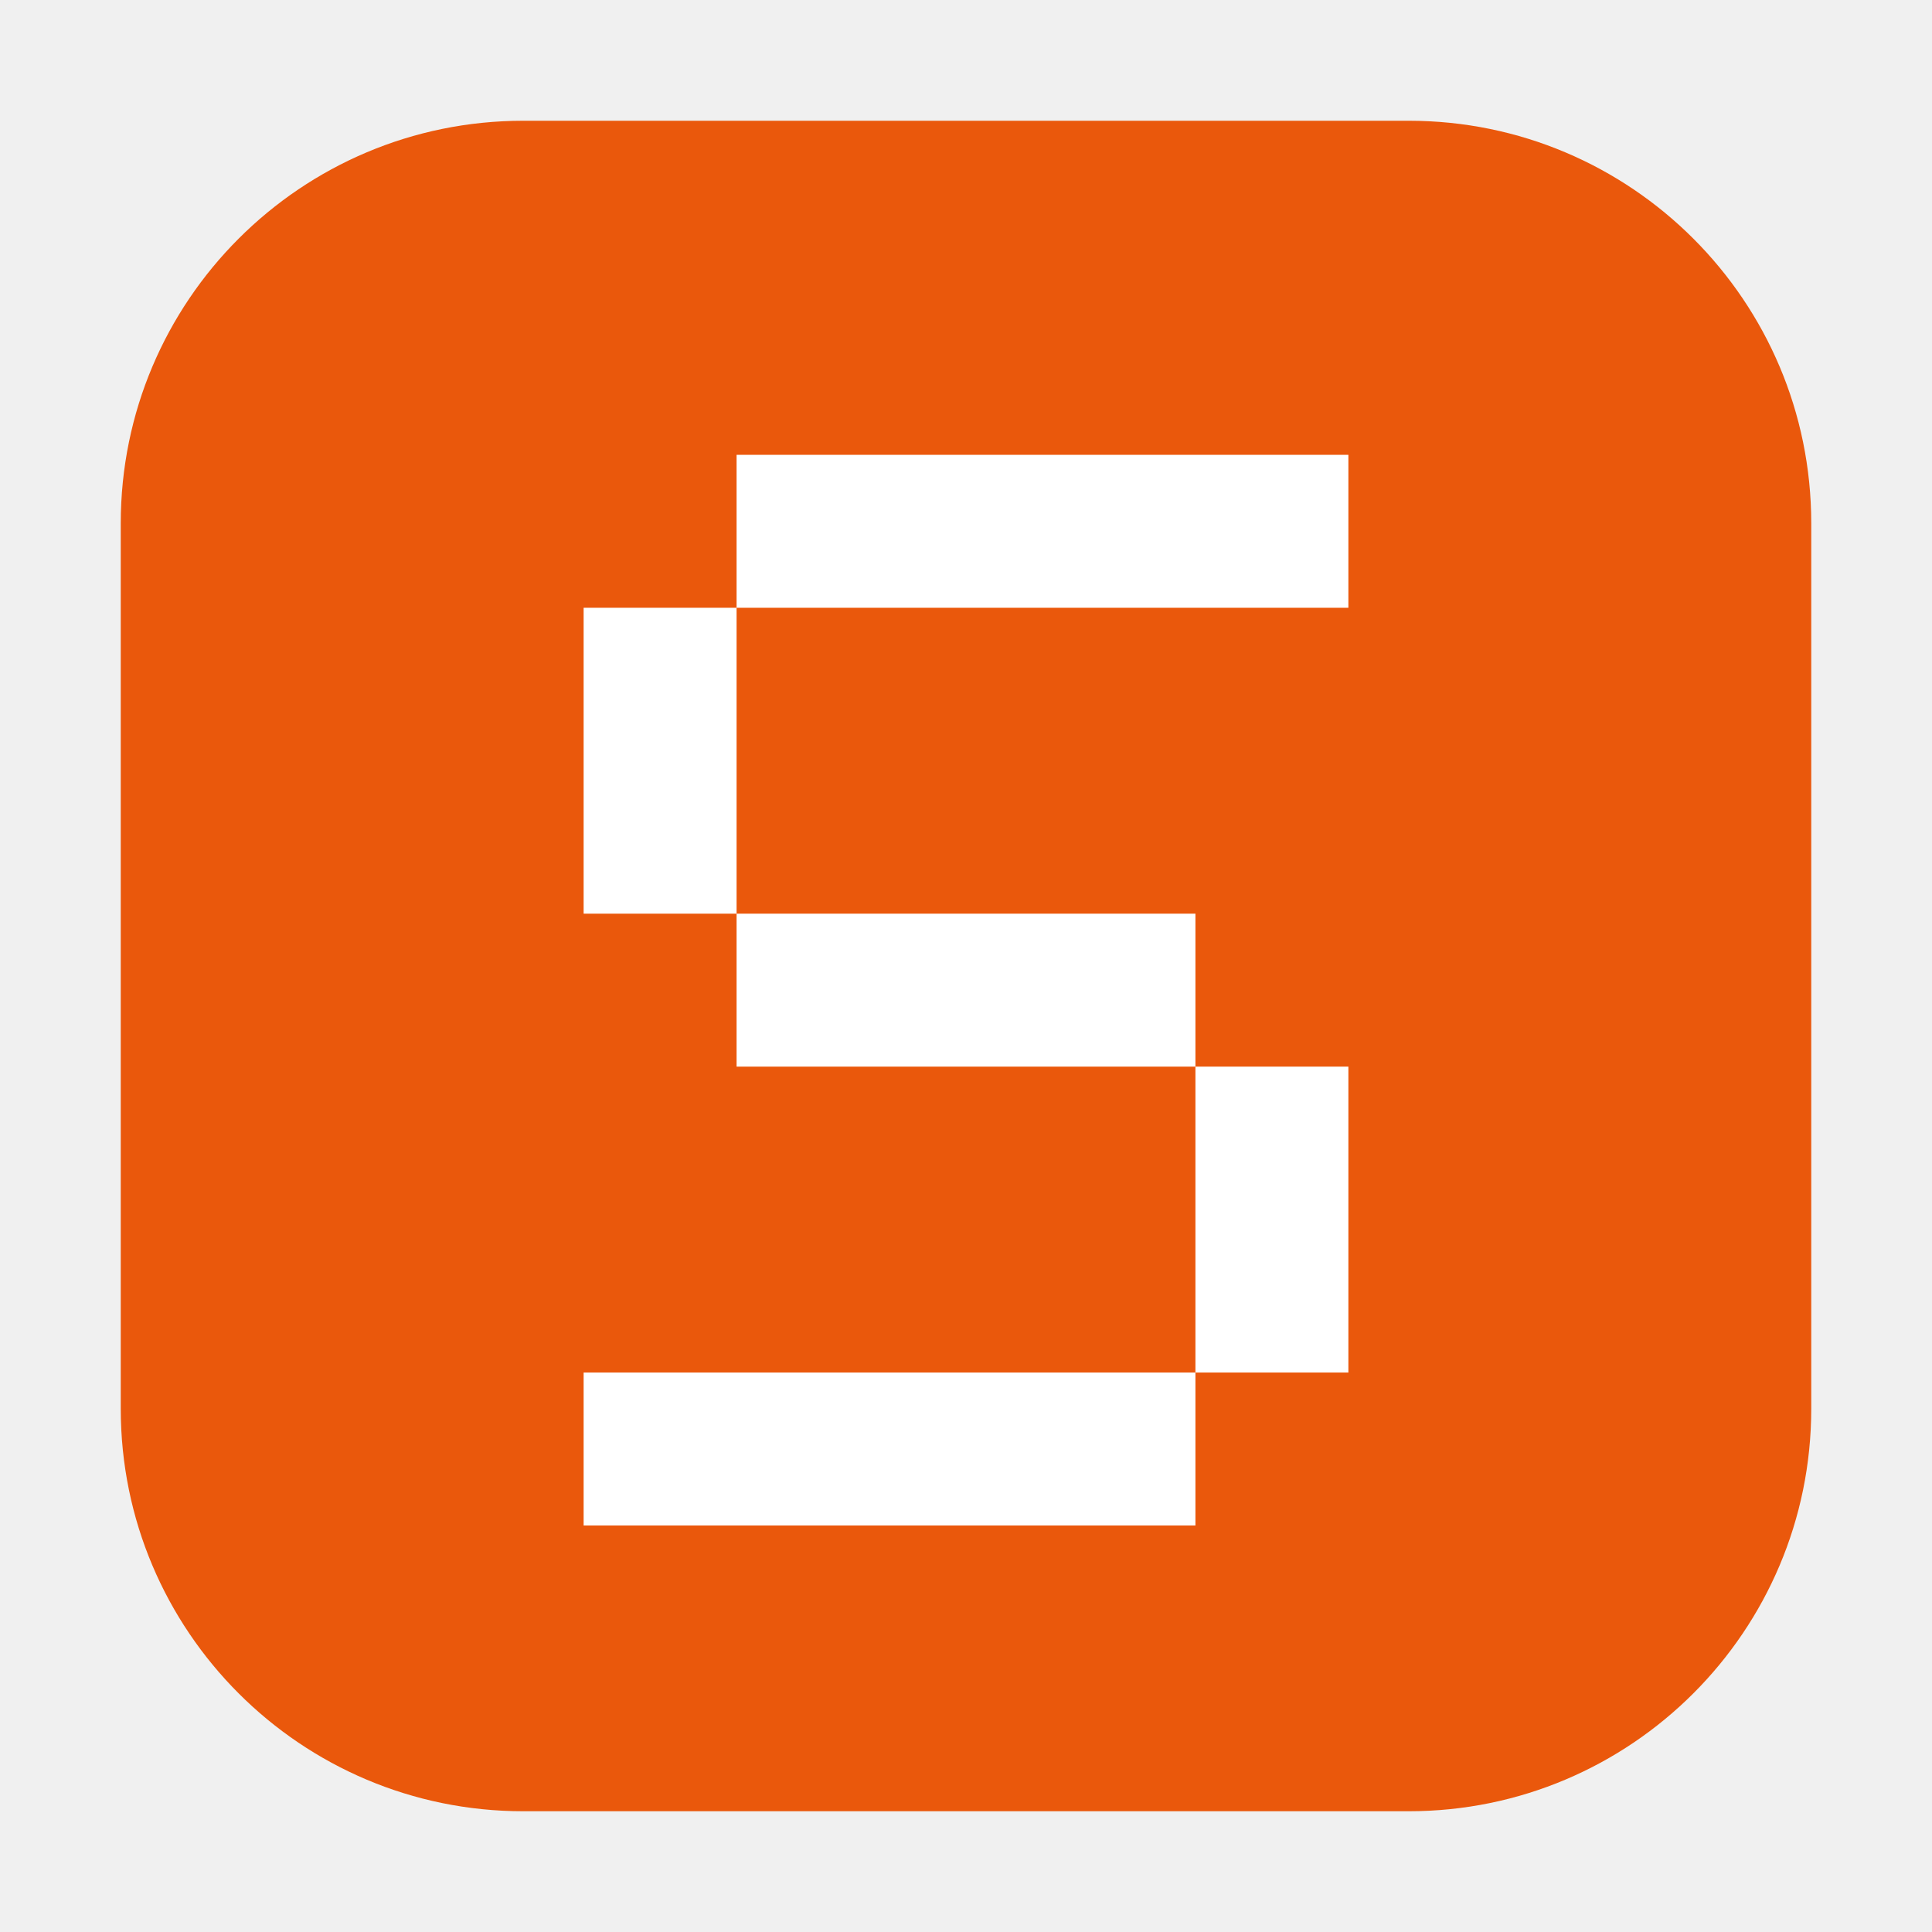
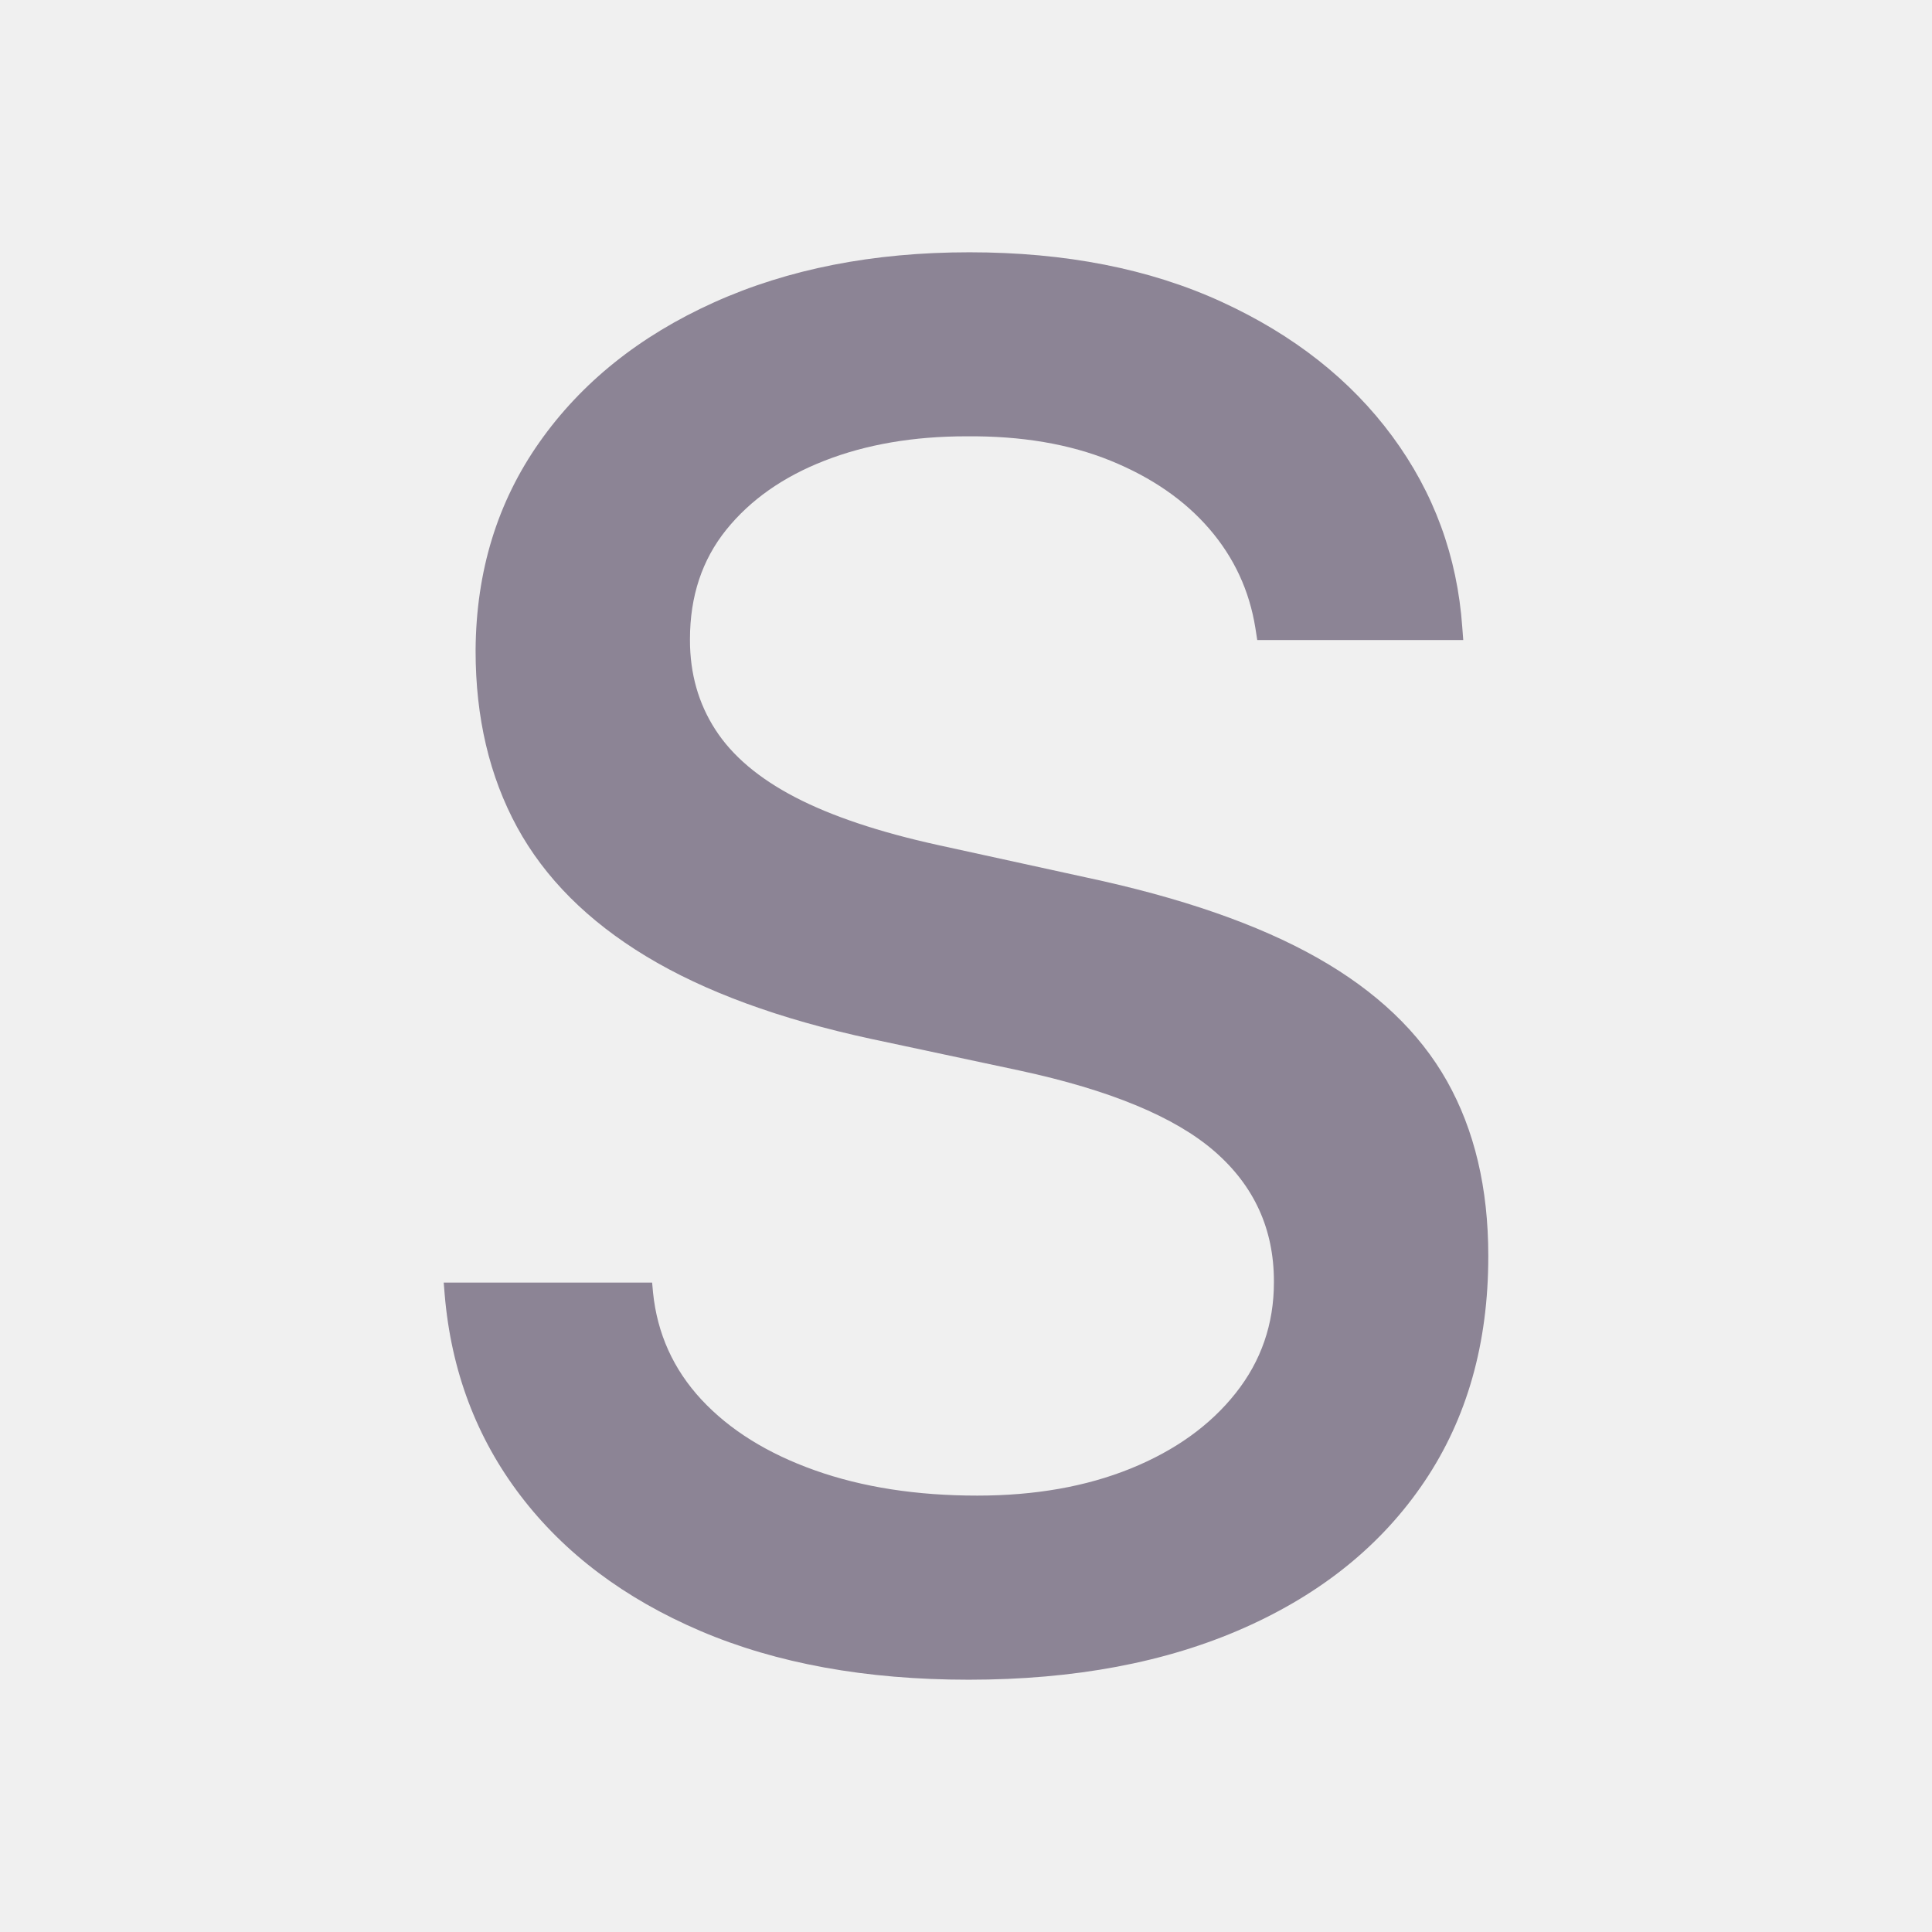
<svg xmlns="http://www.w3.org/2000/svg" viewBox="0 0 24 24">
-   <rect x="1.5" y="1.5" width="21" height="21" rx="5" fill="#ea580c" />
-   <path fill="#fff" d="M9.15 5.65h1.9v1.9h-1.9zM11.05 5.65h1.9v1.9h-1.9zM12.95 5.65h1.9v1.9h-1.9zM14.85 5.65h1.9v1.9h-1.9zM7.25 7.55h1.9v1.9h-1.9zM7.25 9.45h1.9v1.9h-1.9zM9.15 11.35h1.9v1.9h-1.9zM11.05 11.35h1.9v1.9h-1.9zM12.95 11.35h1.9v1.9h-1.9zM14.85 13.25h1.9v1.9h-1.9zM14.85 15.15h1.9v1.9h-1.9zM7.25 17.05h1.9v1.9h-1.9zM9.15 17.05h1.9v1.9h-1.9zM11.05 17.05h1.9v1.9h-1.9zM12.95 17.05h1.9v1.9h-1.9z" />
+   <path fill="#8C8495" d="M12.033 20.866Q10.12 20.866 8.702 20.261Q7.284 19.655 6.464 18.577Q5.644 17.5 5.524 16.081L5.512 15.933L8.101 15.933L8.112 16.055Q8.19 16.822 8.714 17.387Q9.239 17.951 10.123 18.265Q11.007 18.579 12.14 18.579Q13.215 18.579 14.045 18.243Q14.875 17.906 15.35 17.306Q15.825 16.707 15.825 15.929L15.825 15.917Q15.825 14.944 15.088 14.303Q14.351 13.662 12.667 13.299L10.824 12.906Q9.113 12.537 8.027 11.88Q6.941 11.223 6.424 10.276Q5.908 9.328 5.908 8.086L5.908 8.074Q5.918 6.607 6.7 5.495Q7.483 4.382 8.866 3.758Q10.248 3.134 12.042 3.134Q13.835 3.134 15.176 3.75Q16.518 4.366 17.295 5.419Q18.072 6.472 18.165 7.793L18.177 7.951L15.618 7.951L15.595 7.803Q15.484 7.105 15.023 6.57Q14.562 6.035 13.796 5.723Q13.029 5.411 12.005 5.42Q11.019 5.42 10.245 5.722Q9.471 6.023 9.021 6.582Q8.571 7.142 8.571 7.94L8.571 7.952Q8.571 8.575 8.886 9.063Q9.2 9.551 9.877 9.903Q10.553 10.255 11.646 10.496L13.489 10.899Q15.267 11.277 16.364 11.898Q17.462 12.519 17.975 13.43Q18.488 14.342 18.488 15.597L18.488 15.609Q18.488 17.226 17.696 18.403Q16.905 19.58 15.453 20.223Q14.002 20.866 12.033 20.866Z" />
</svg>
